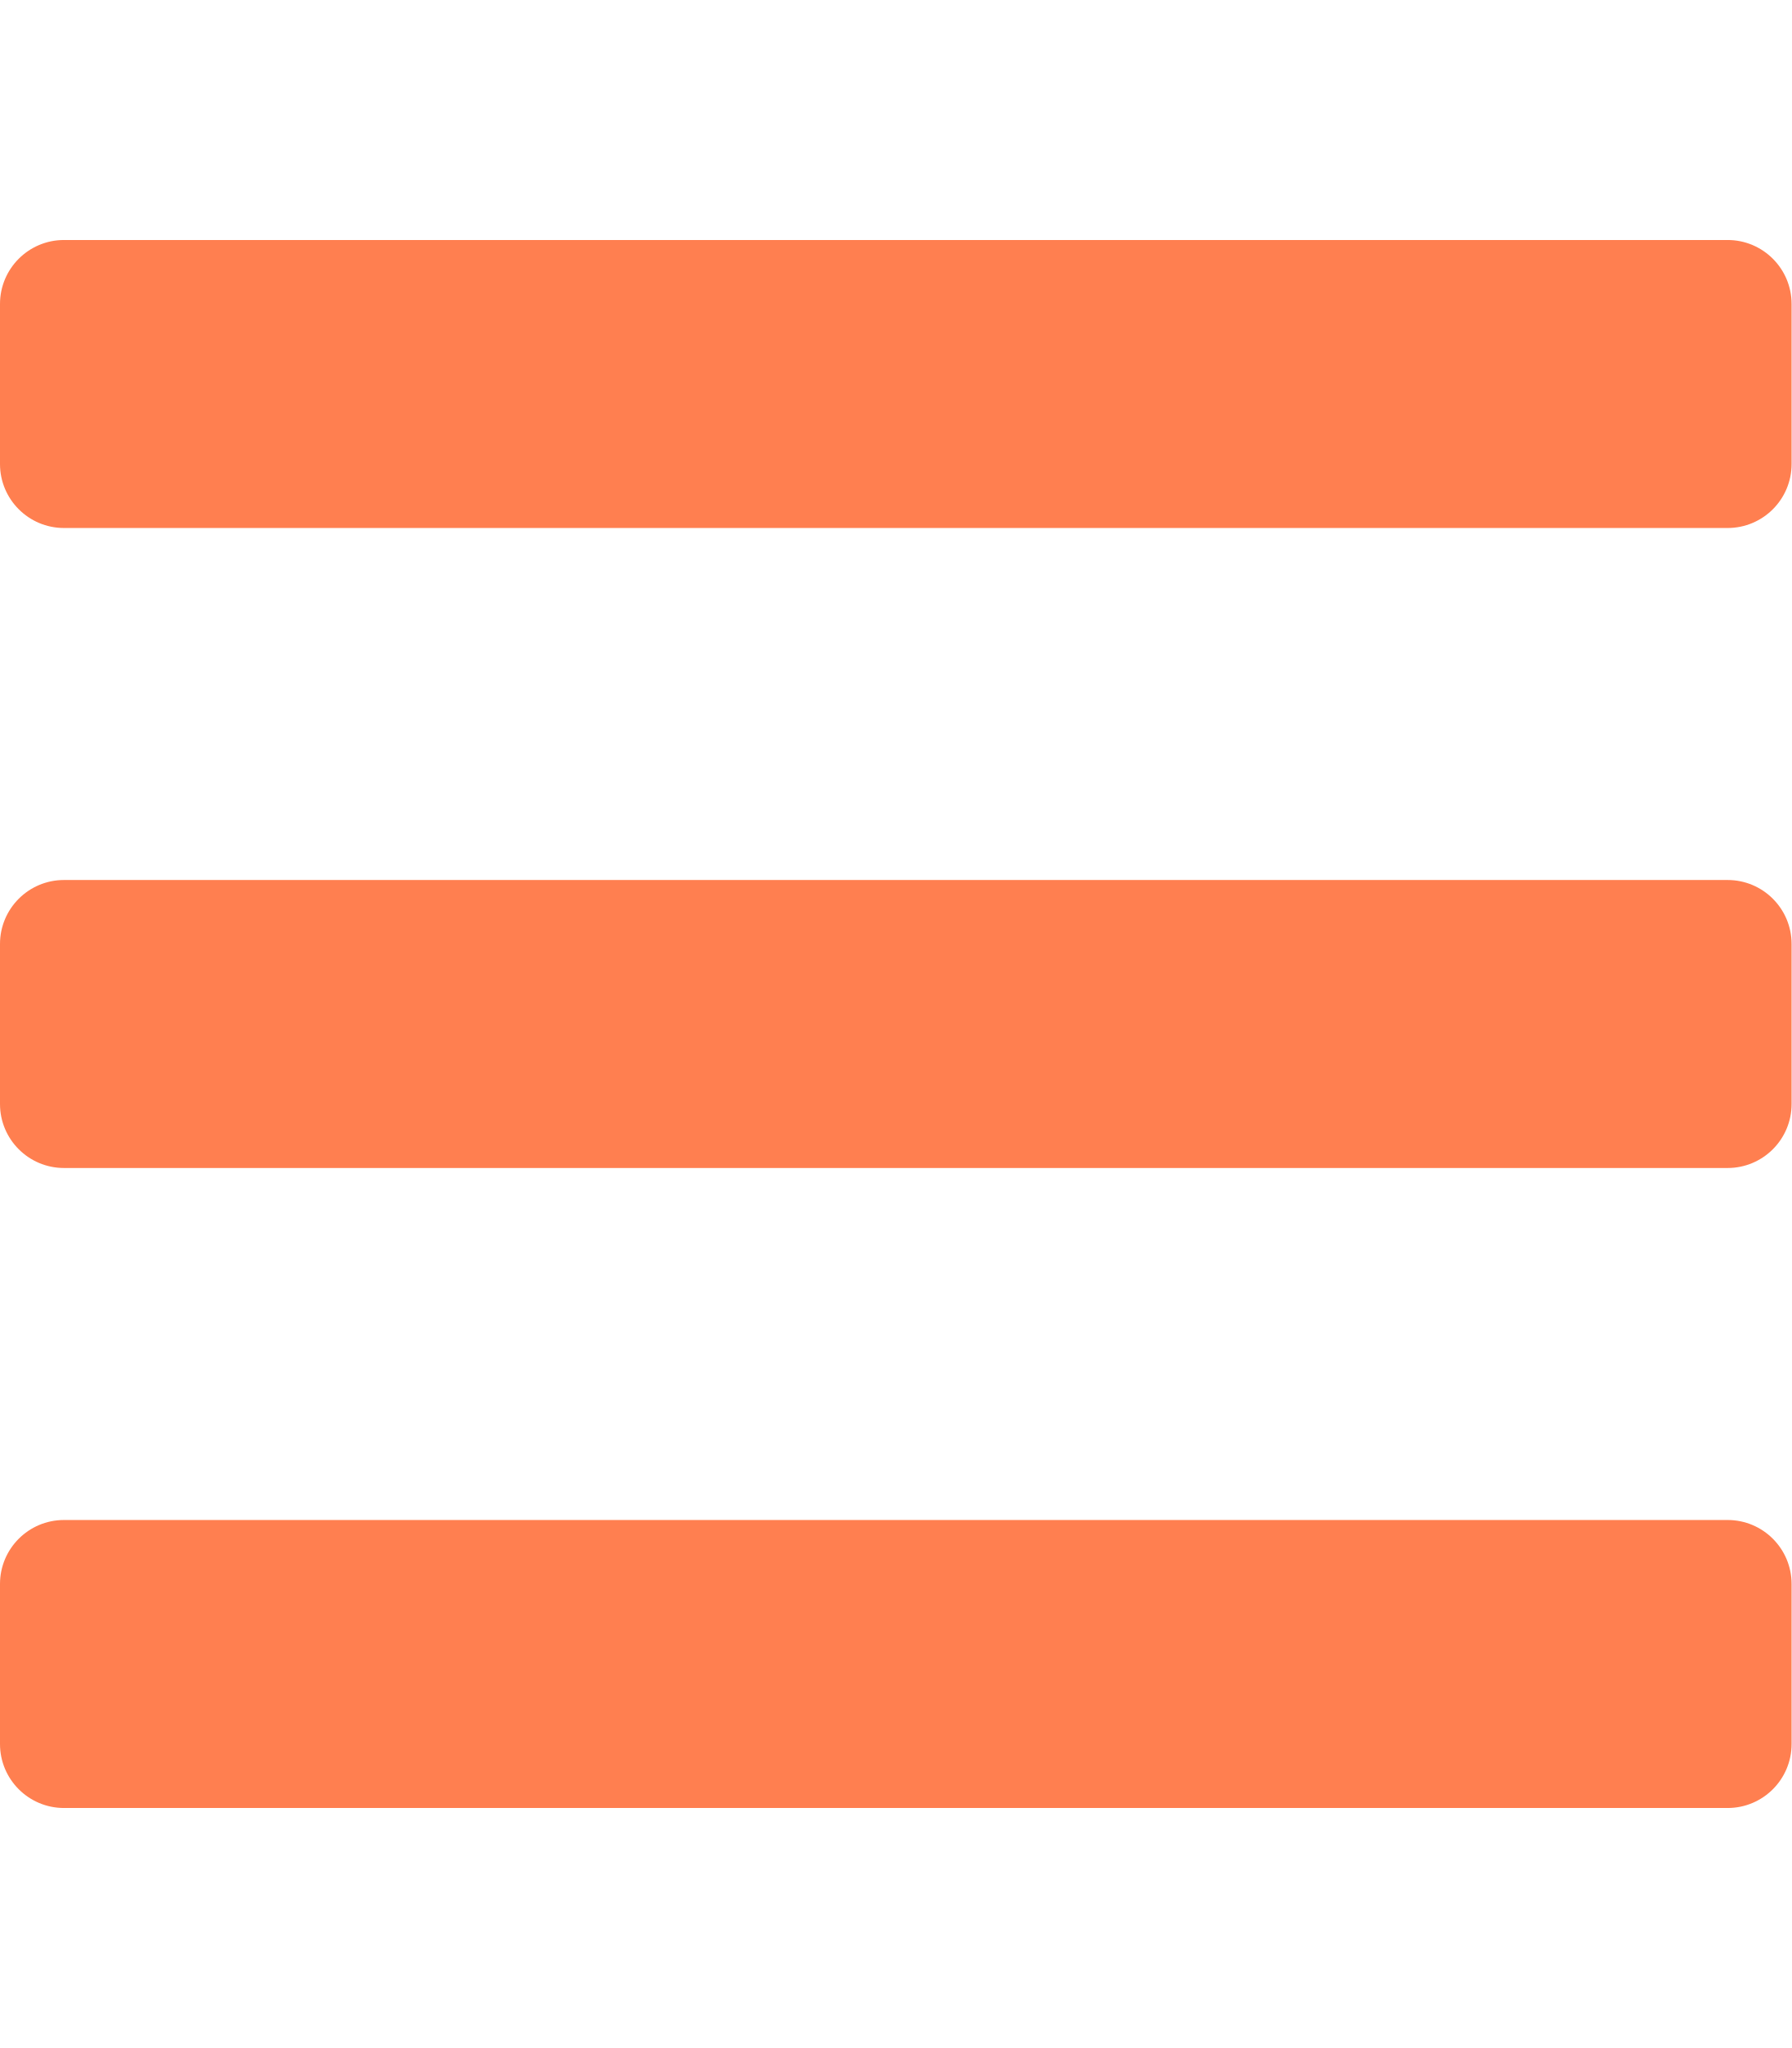
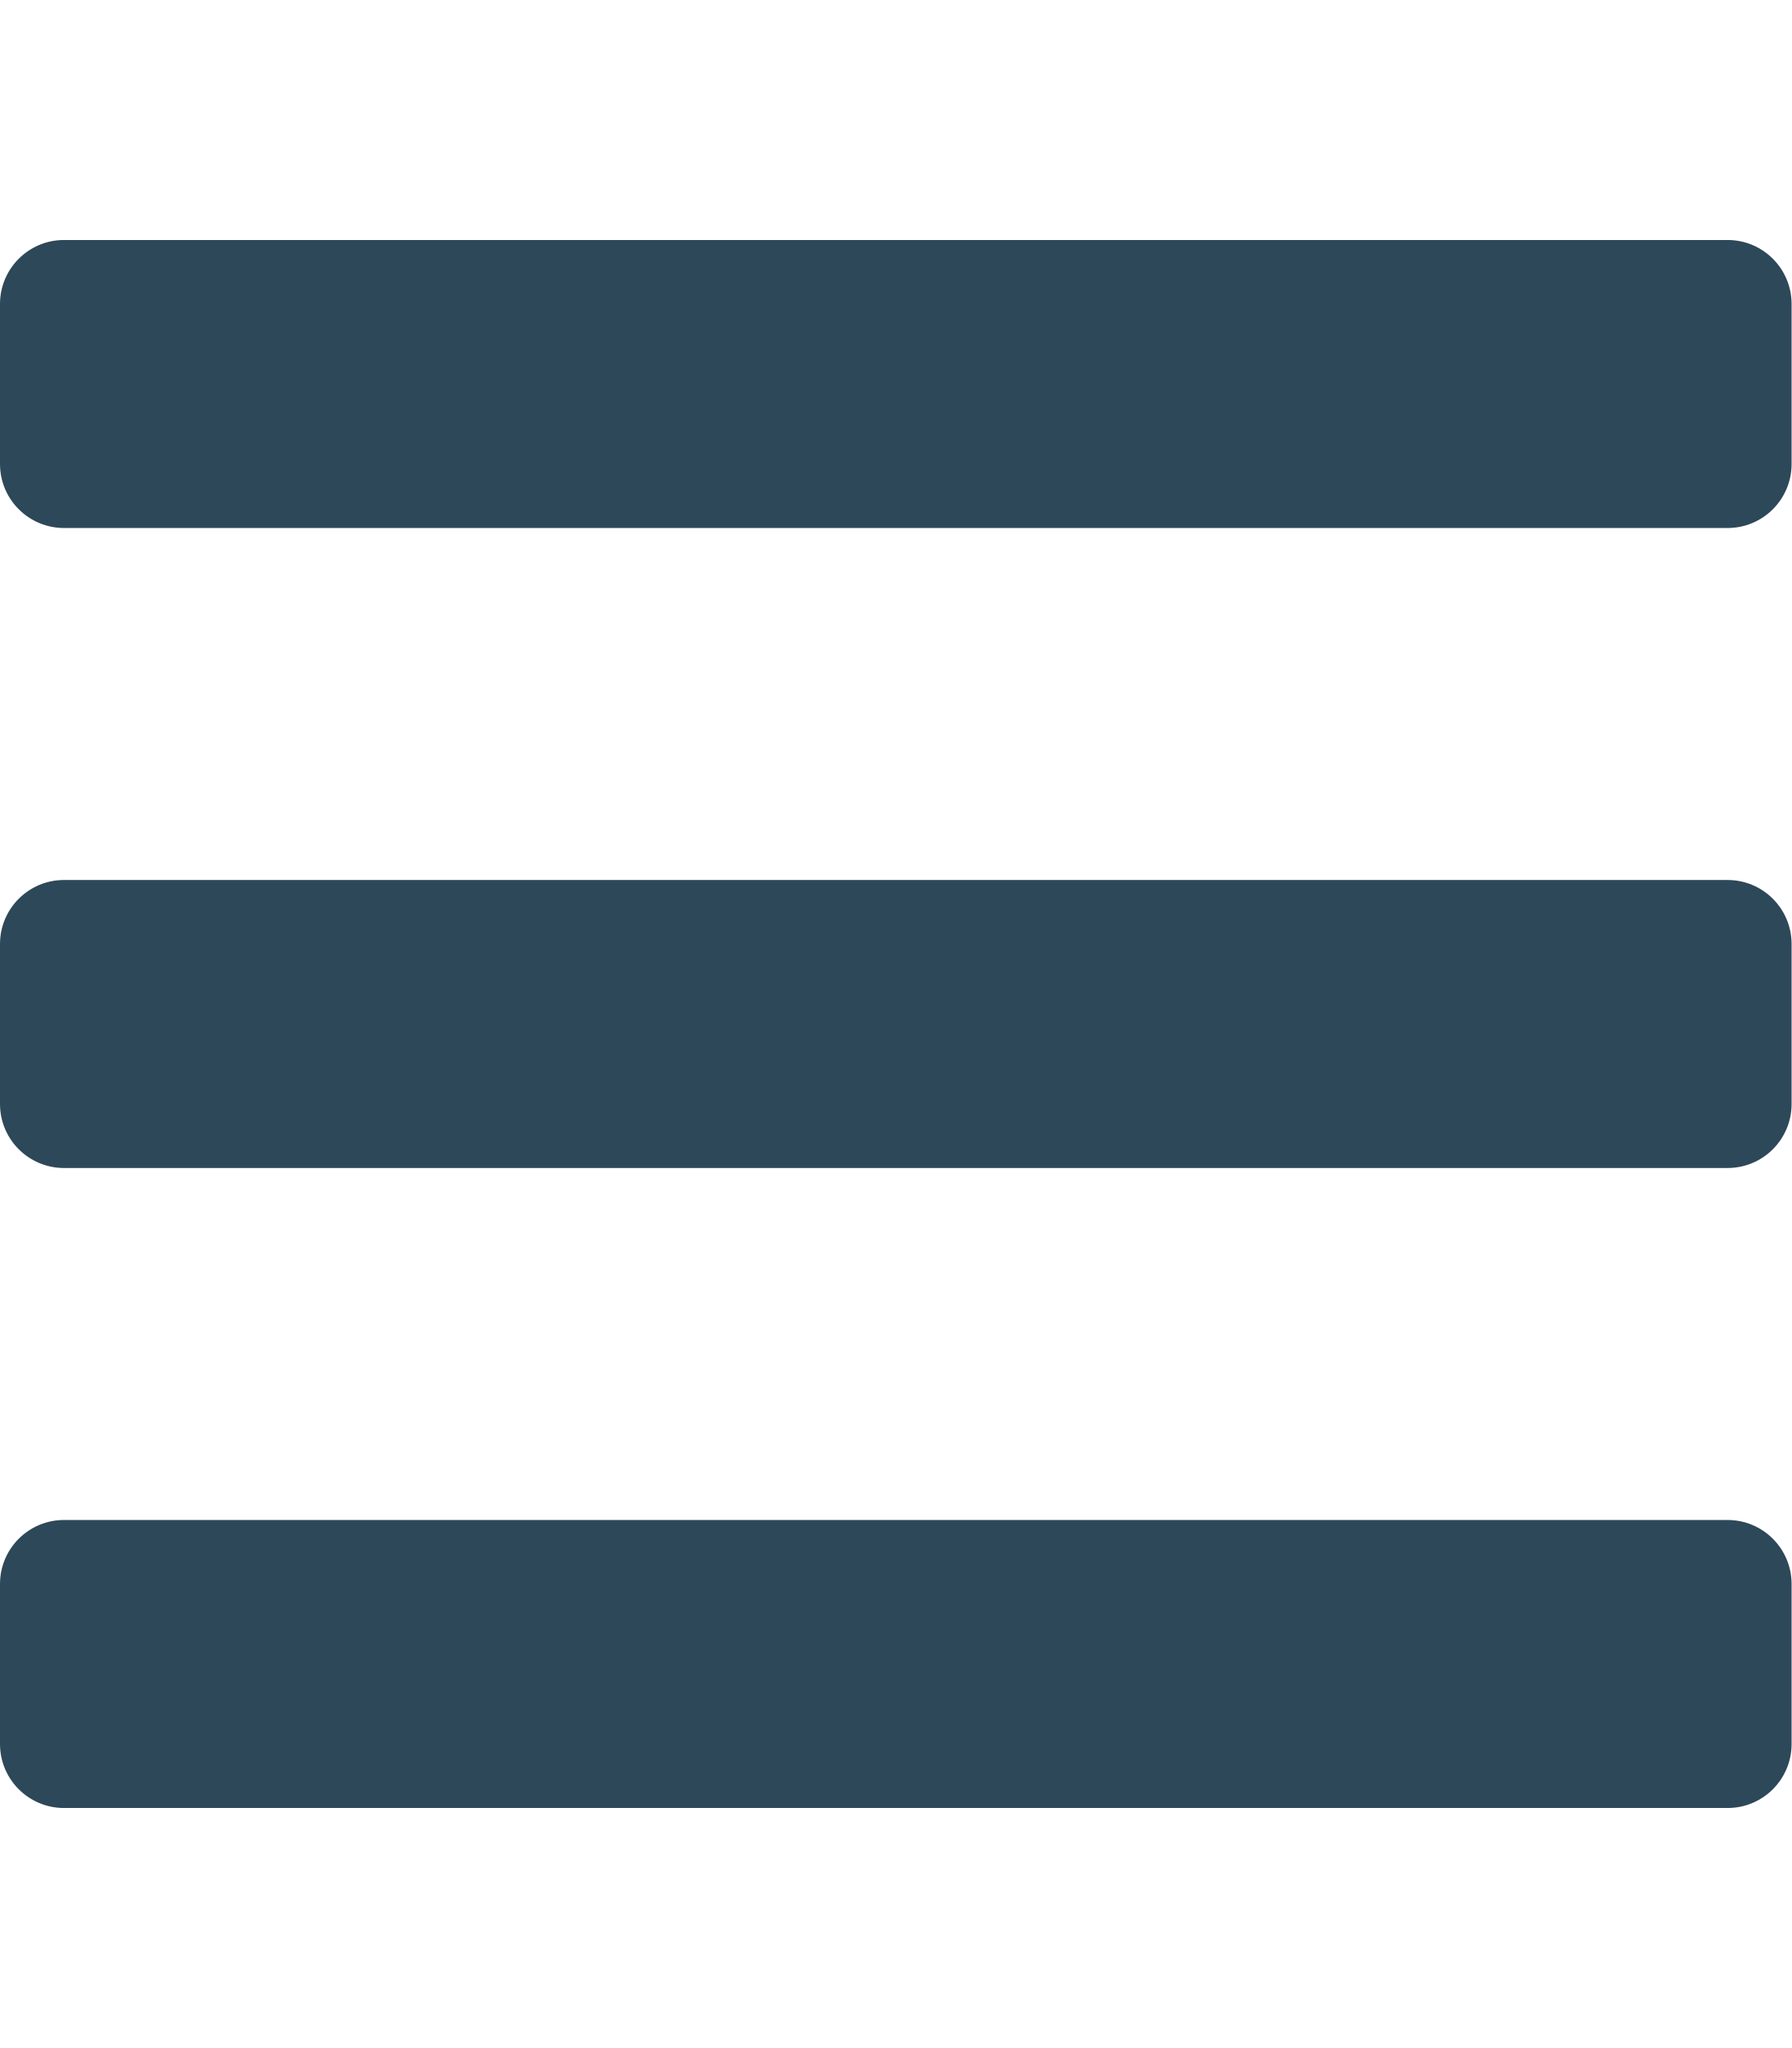
<svg xmlns="http://www.w3.org/2000/svg" aria-hidden="true" focusable="false" data-prefix="fas" data-icon="bars" class="svg-inline--fa fa-bars fa-w-14" role="img" viewBox="0 0 448 512">
-   <path fill="coral" d="M16 132h416c8.837 0 16-7.163 16-16V76c0-8.837-7.163-16-16-16H16C7.163 60 0 67.163 0 76v40c0 8.837 7.163 16 16 16zm0 160h416c8.837 0 16-7.163 16-16v-40c0-8.837-7.163-16-16-16H16c-8.837 0-16 7.163-16 16v40c0 8.837 7.163 16 16 16zm0 160h416c8.837 0 16-7.163 16-16v-40c0-8.837-7.163-16-16-16H16c-8.837 0-16 7.163-16 16v40c0 8.837 7.163 16 16 16z" />
+   <path fill="#2D4859" d="M16 132h416c8.837 0 16-7.163 16-16V76c0-8.837-7.163-16-16-16H16C7.163 60 0 67.163 0 76v40c0 8.837 7.163 16 16 16zm0 160h416c8.837 0 16-7.163 16-16v-40c0-8.837-7.163-16-16-16H16c-8.837 0-16 7.163-16 16v40c0 8.837 7.163 16 16 16zm0 160h416c8.837 0 16-7.163 16-16v-40c0-8.837-7.163-16-16-16H16c-8.837 0-16 7.163-16 16v40c0 8.837 7.163 16 16 16z" />
</svg>
